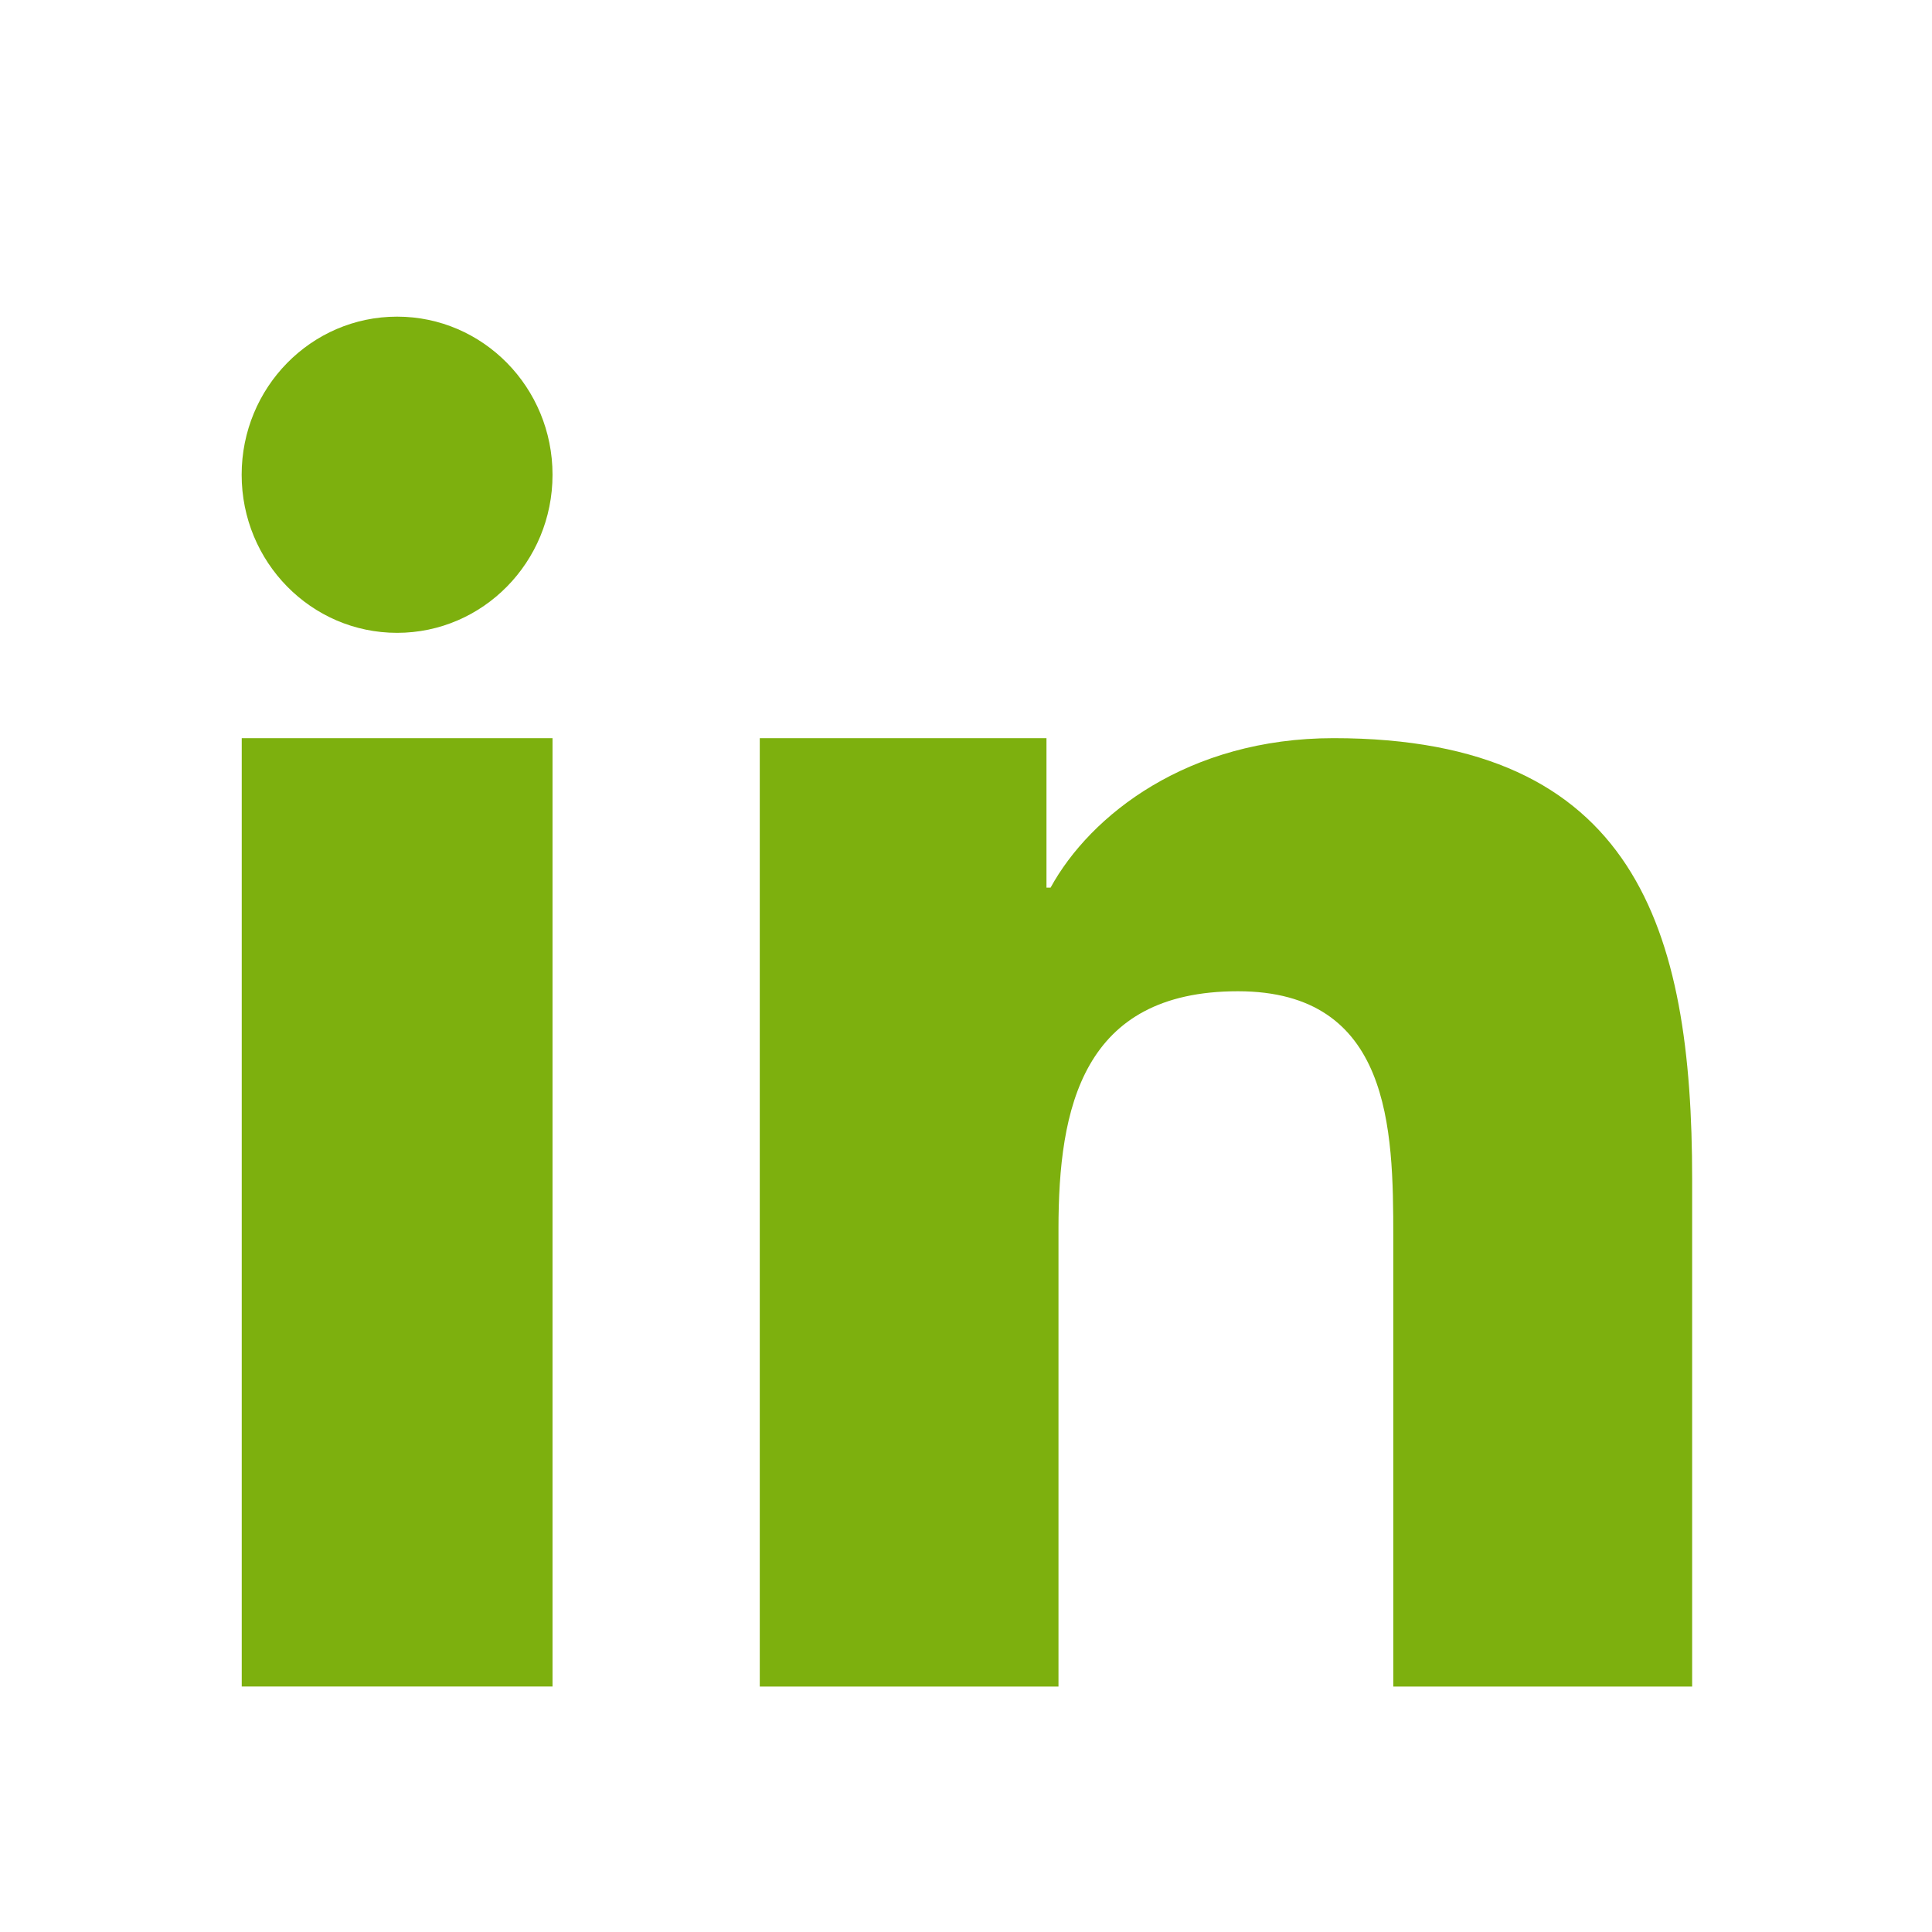
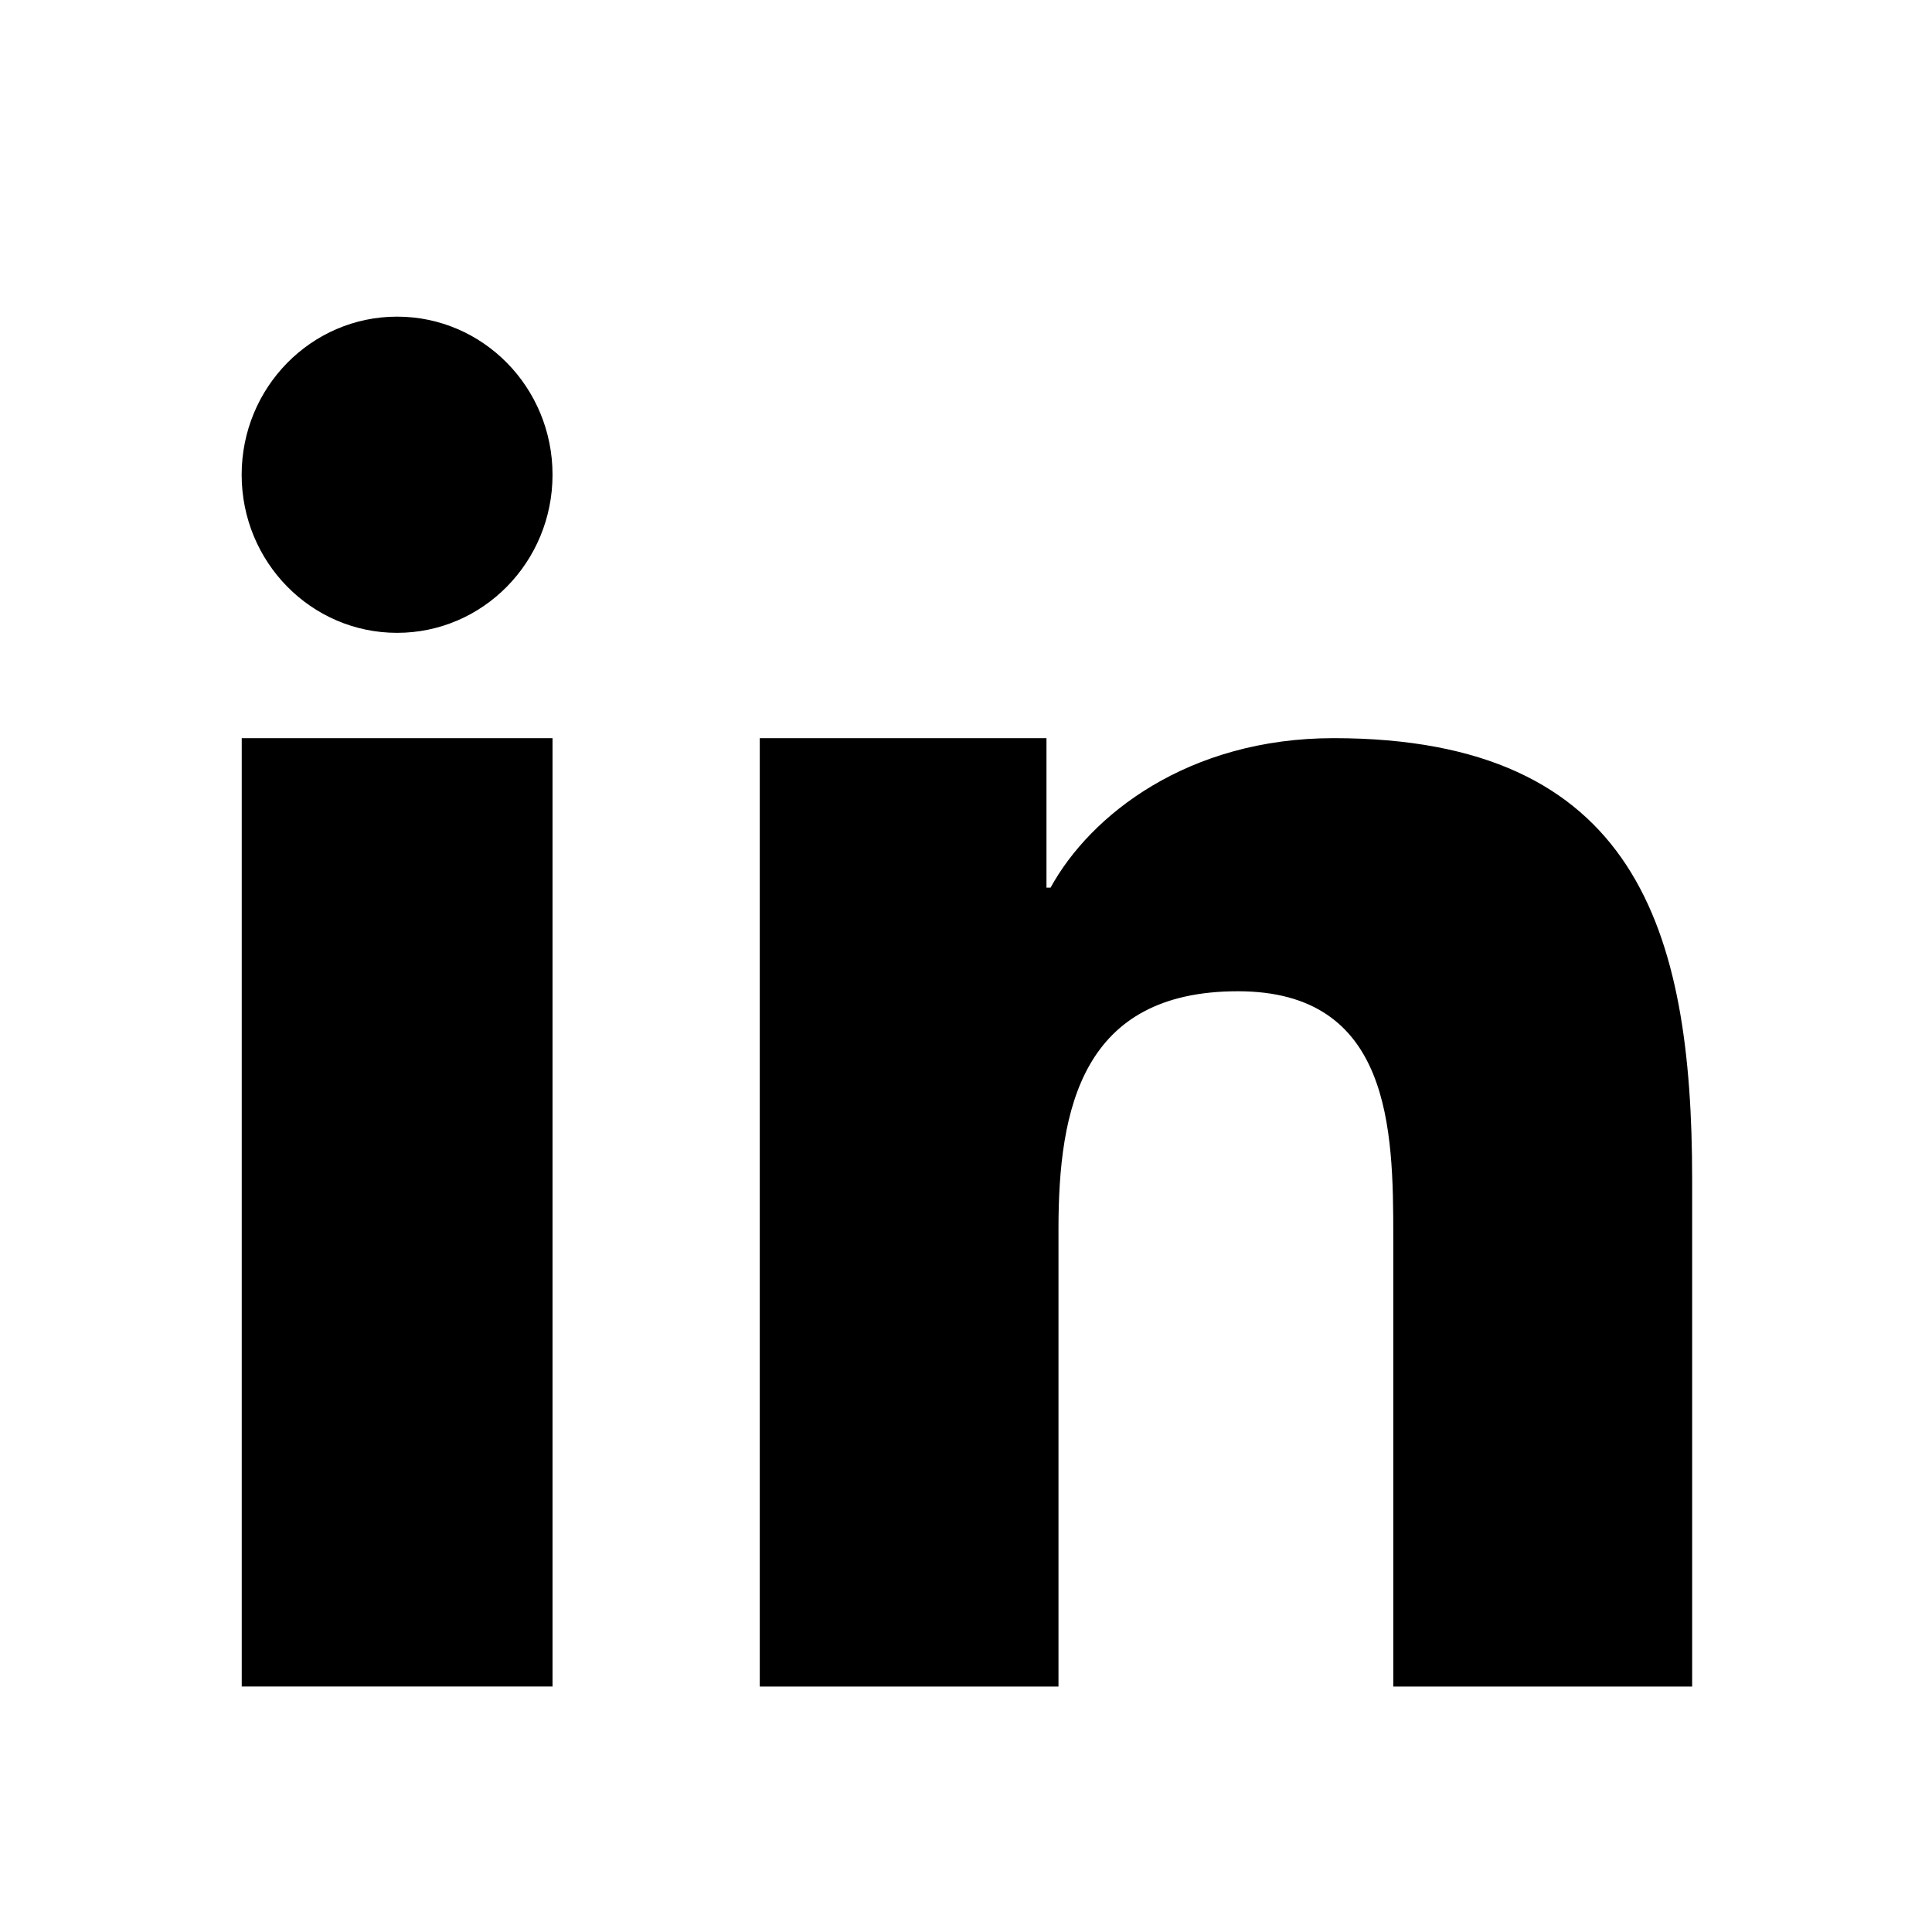
<svg xmlns="http://www.w3.org/2000/svg" version="1.1" width="720" height="720" viewBox="0 0 720 720">
-   <path fill="#7db00e" d="M147.985 235.841c32.011 0 57.926-26.396 57.926-58.918 0-32.552-25.915-58.918-57.926-58.918s-57.926 26.396-57.926 58.918c0 32.552 25.915 58.918 57.926 58.918zM90.088 275.089h115.823v353.415h-115.823v-353.415zM283.146 275.089h106.844v55.704h1.531c14.865-27.117 51.26-55.704 105.462-55.704 112.79 0 133.631 71.409 133.631 164.29v189.155h-111.379v-167.684c0-39.999-0.811-91.439-57.926-91.439-58.017 0-66.845 43.542-66.845 88.526v170.596h-111.319v-353.445z" />
+   <path fill="black" d="M147.985 235.841c32.011 0 57.926-26.396 57.926-58.918 0-32.552-25.915-58.918-57.926-58.918s-57.926 26.396-57.926 58.918c0 32.552 25.915 58.918 57.926 58.918zM90.088 275.089h115.823v353.415h-115.823v-353.415zM283.146 275.089h106.844v55.704h1.531c14.865-27.117 51.26-55.704 105.462-55.704 112.79 0 133.631 71.409 133.631 164.29v189.155h-111.379v-167.684c0-39.999-0.811-91.439-57.926-91.439-58.017 0-66.845 43.542-66.845 88.526v170.596h-111.319v-353.445z" />
</svg>
